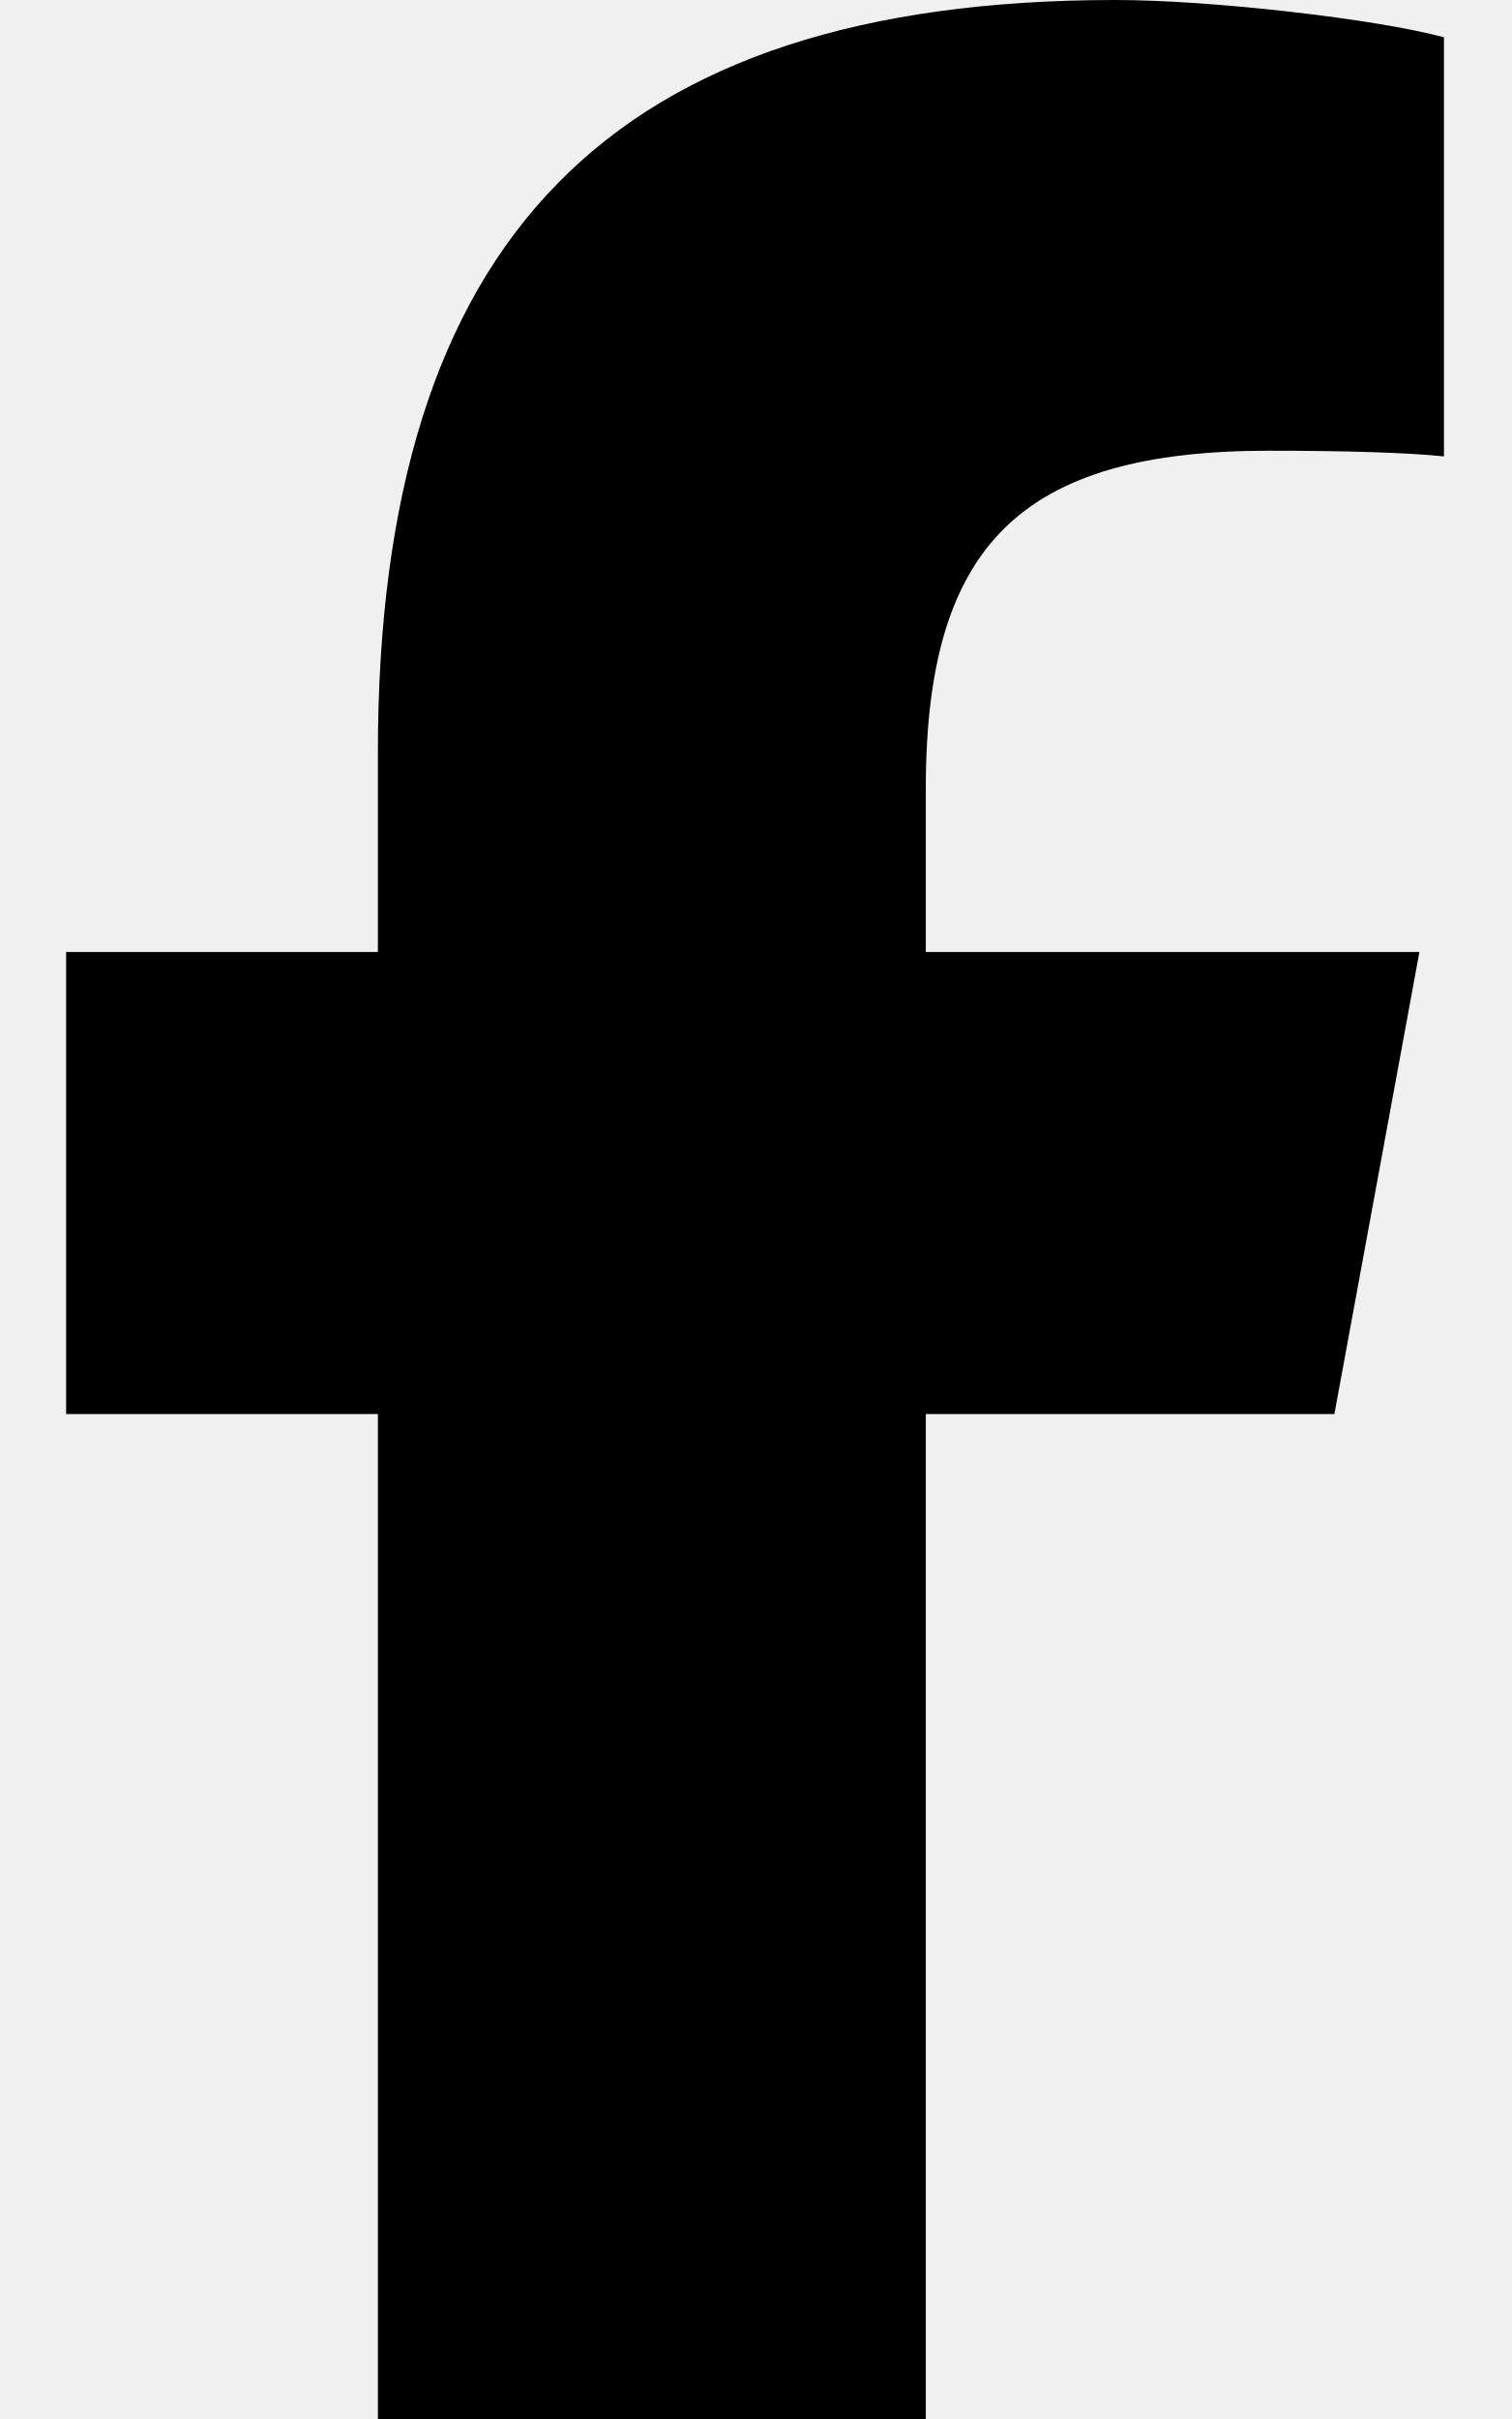
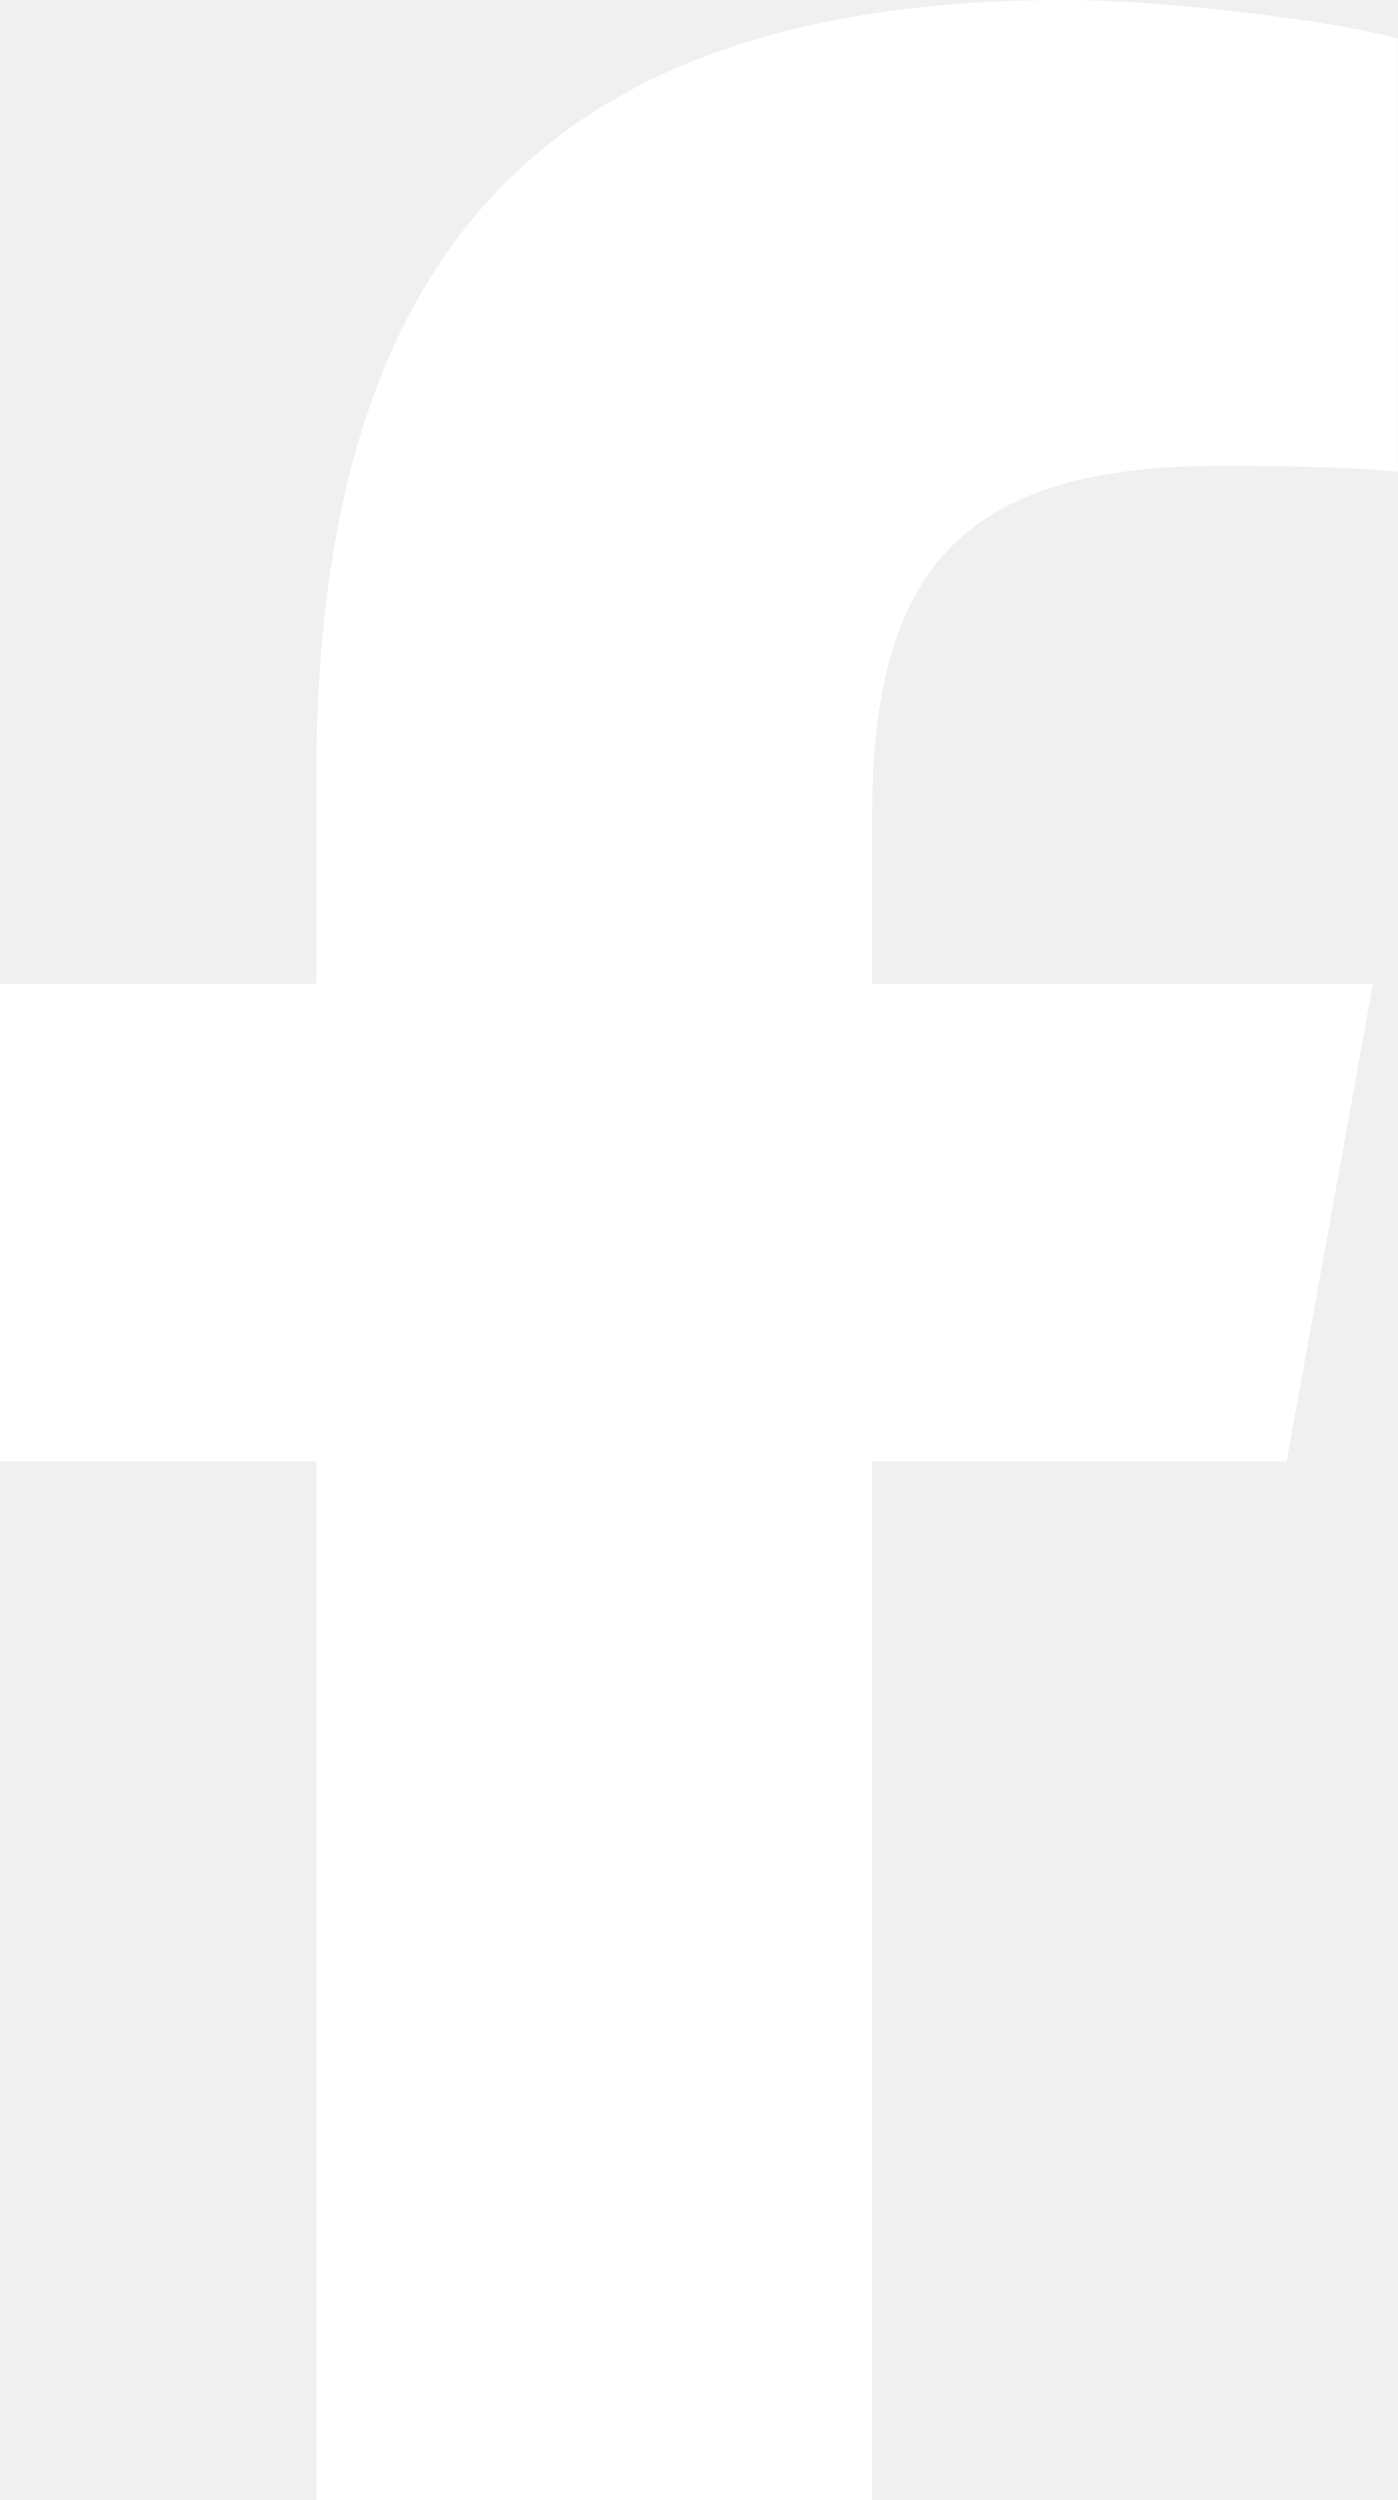
- <svg xmlns="http://www.w3.org/2000/svg" viewBox="0 0 320 512">
-   <path d="M80 299.3V512H196V299.3h86.5l18-97.8H196V166.9c0-51.7 20.3-71.5 72.7-71.5c16.3 0 29.4 .4 37 1.2V7.9C291.4 4 256.4 0 236.2 0C129.3 0 80 50.5 80 159.4v42.1H14v97.8H80z" />
+ <svg xmlns="http://www.w3.org/2000/svg" width="52" height="93" viewBox="0 0 52 93" fill="none">
+   <path d="M11.765 54.365V93H32.444V54.365H47.864L51.073 36.601H32.444V30.316C32.444 20.925 36.063 17.328 45.404 17.328C48.31 17.328 50.645 17.401 52 17.547V1.435C49.451 0.727 43.212 0 39.611 0C20.554 0 11.765 9.173 11.765 28.953V36.601H0V54.365H11.765Z" fill="white" />
</svg>
